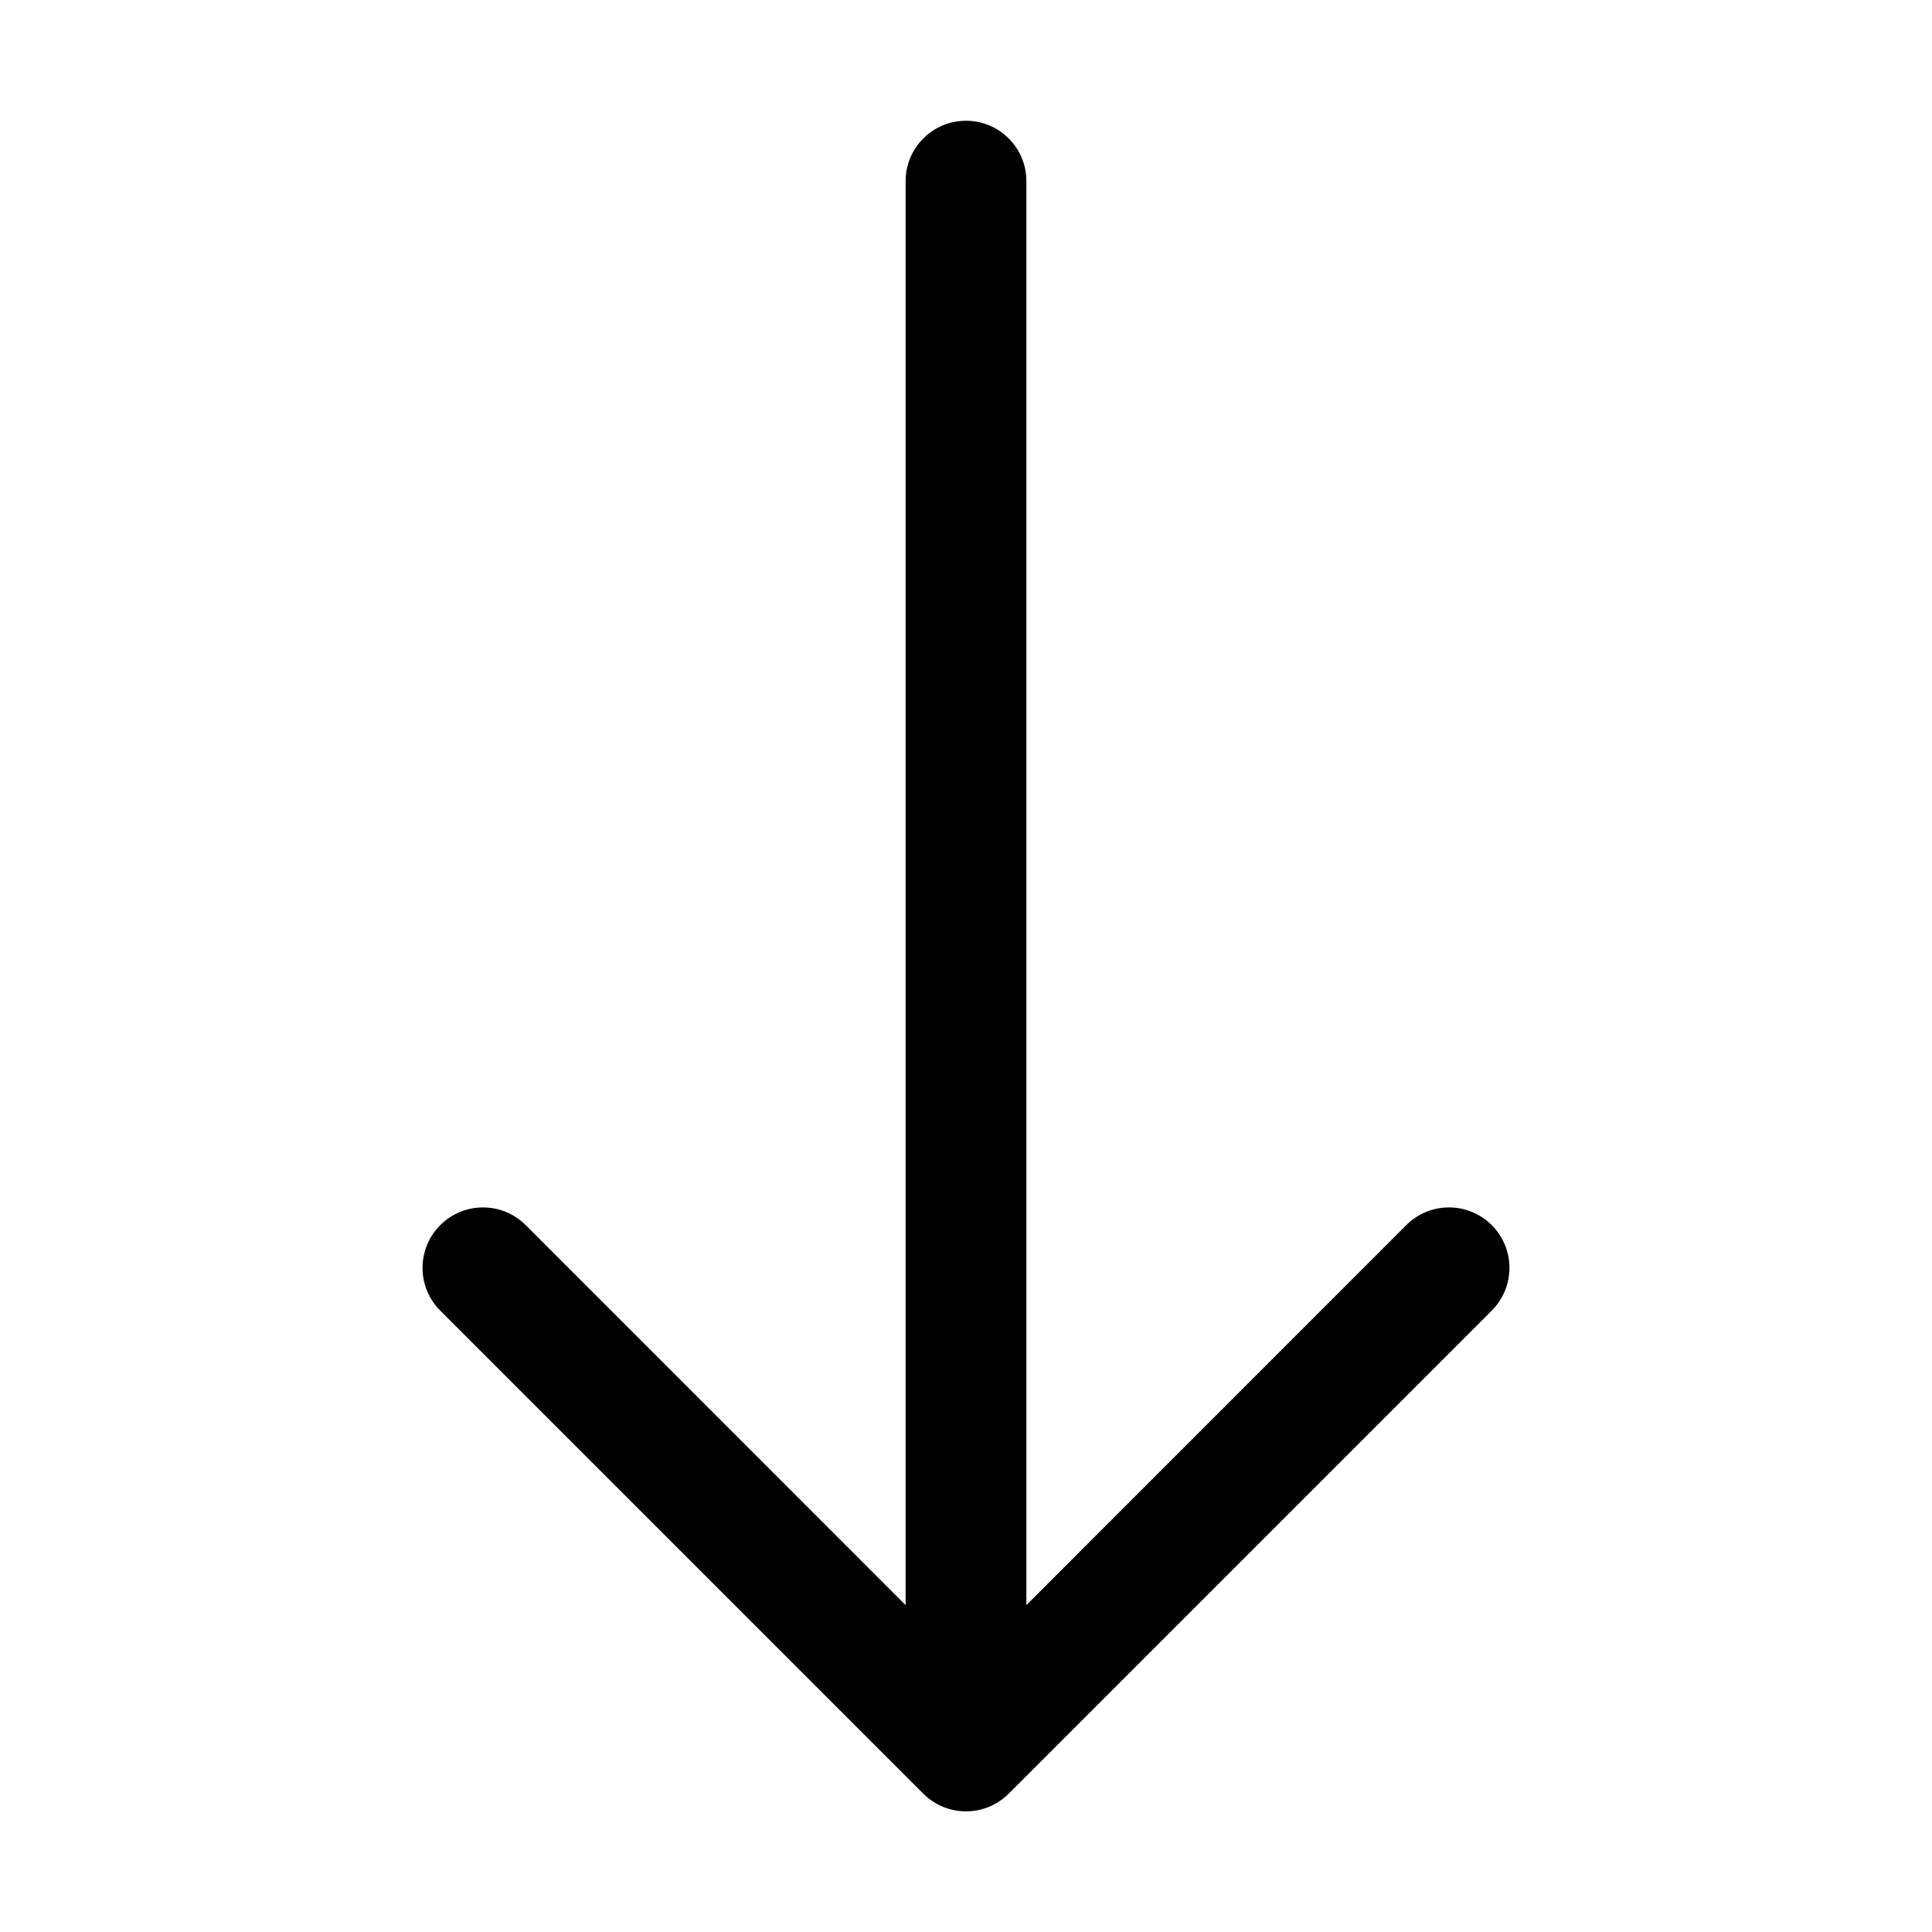
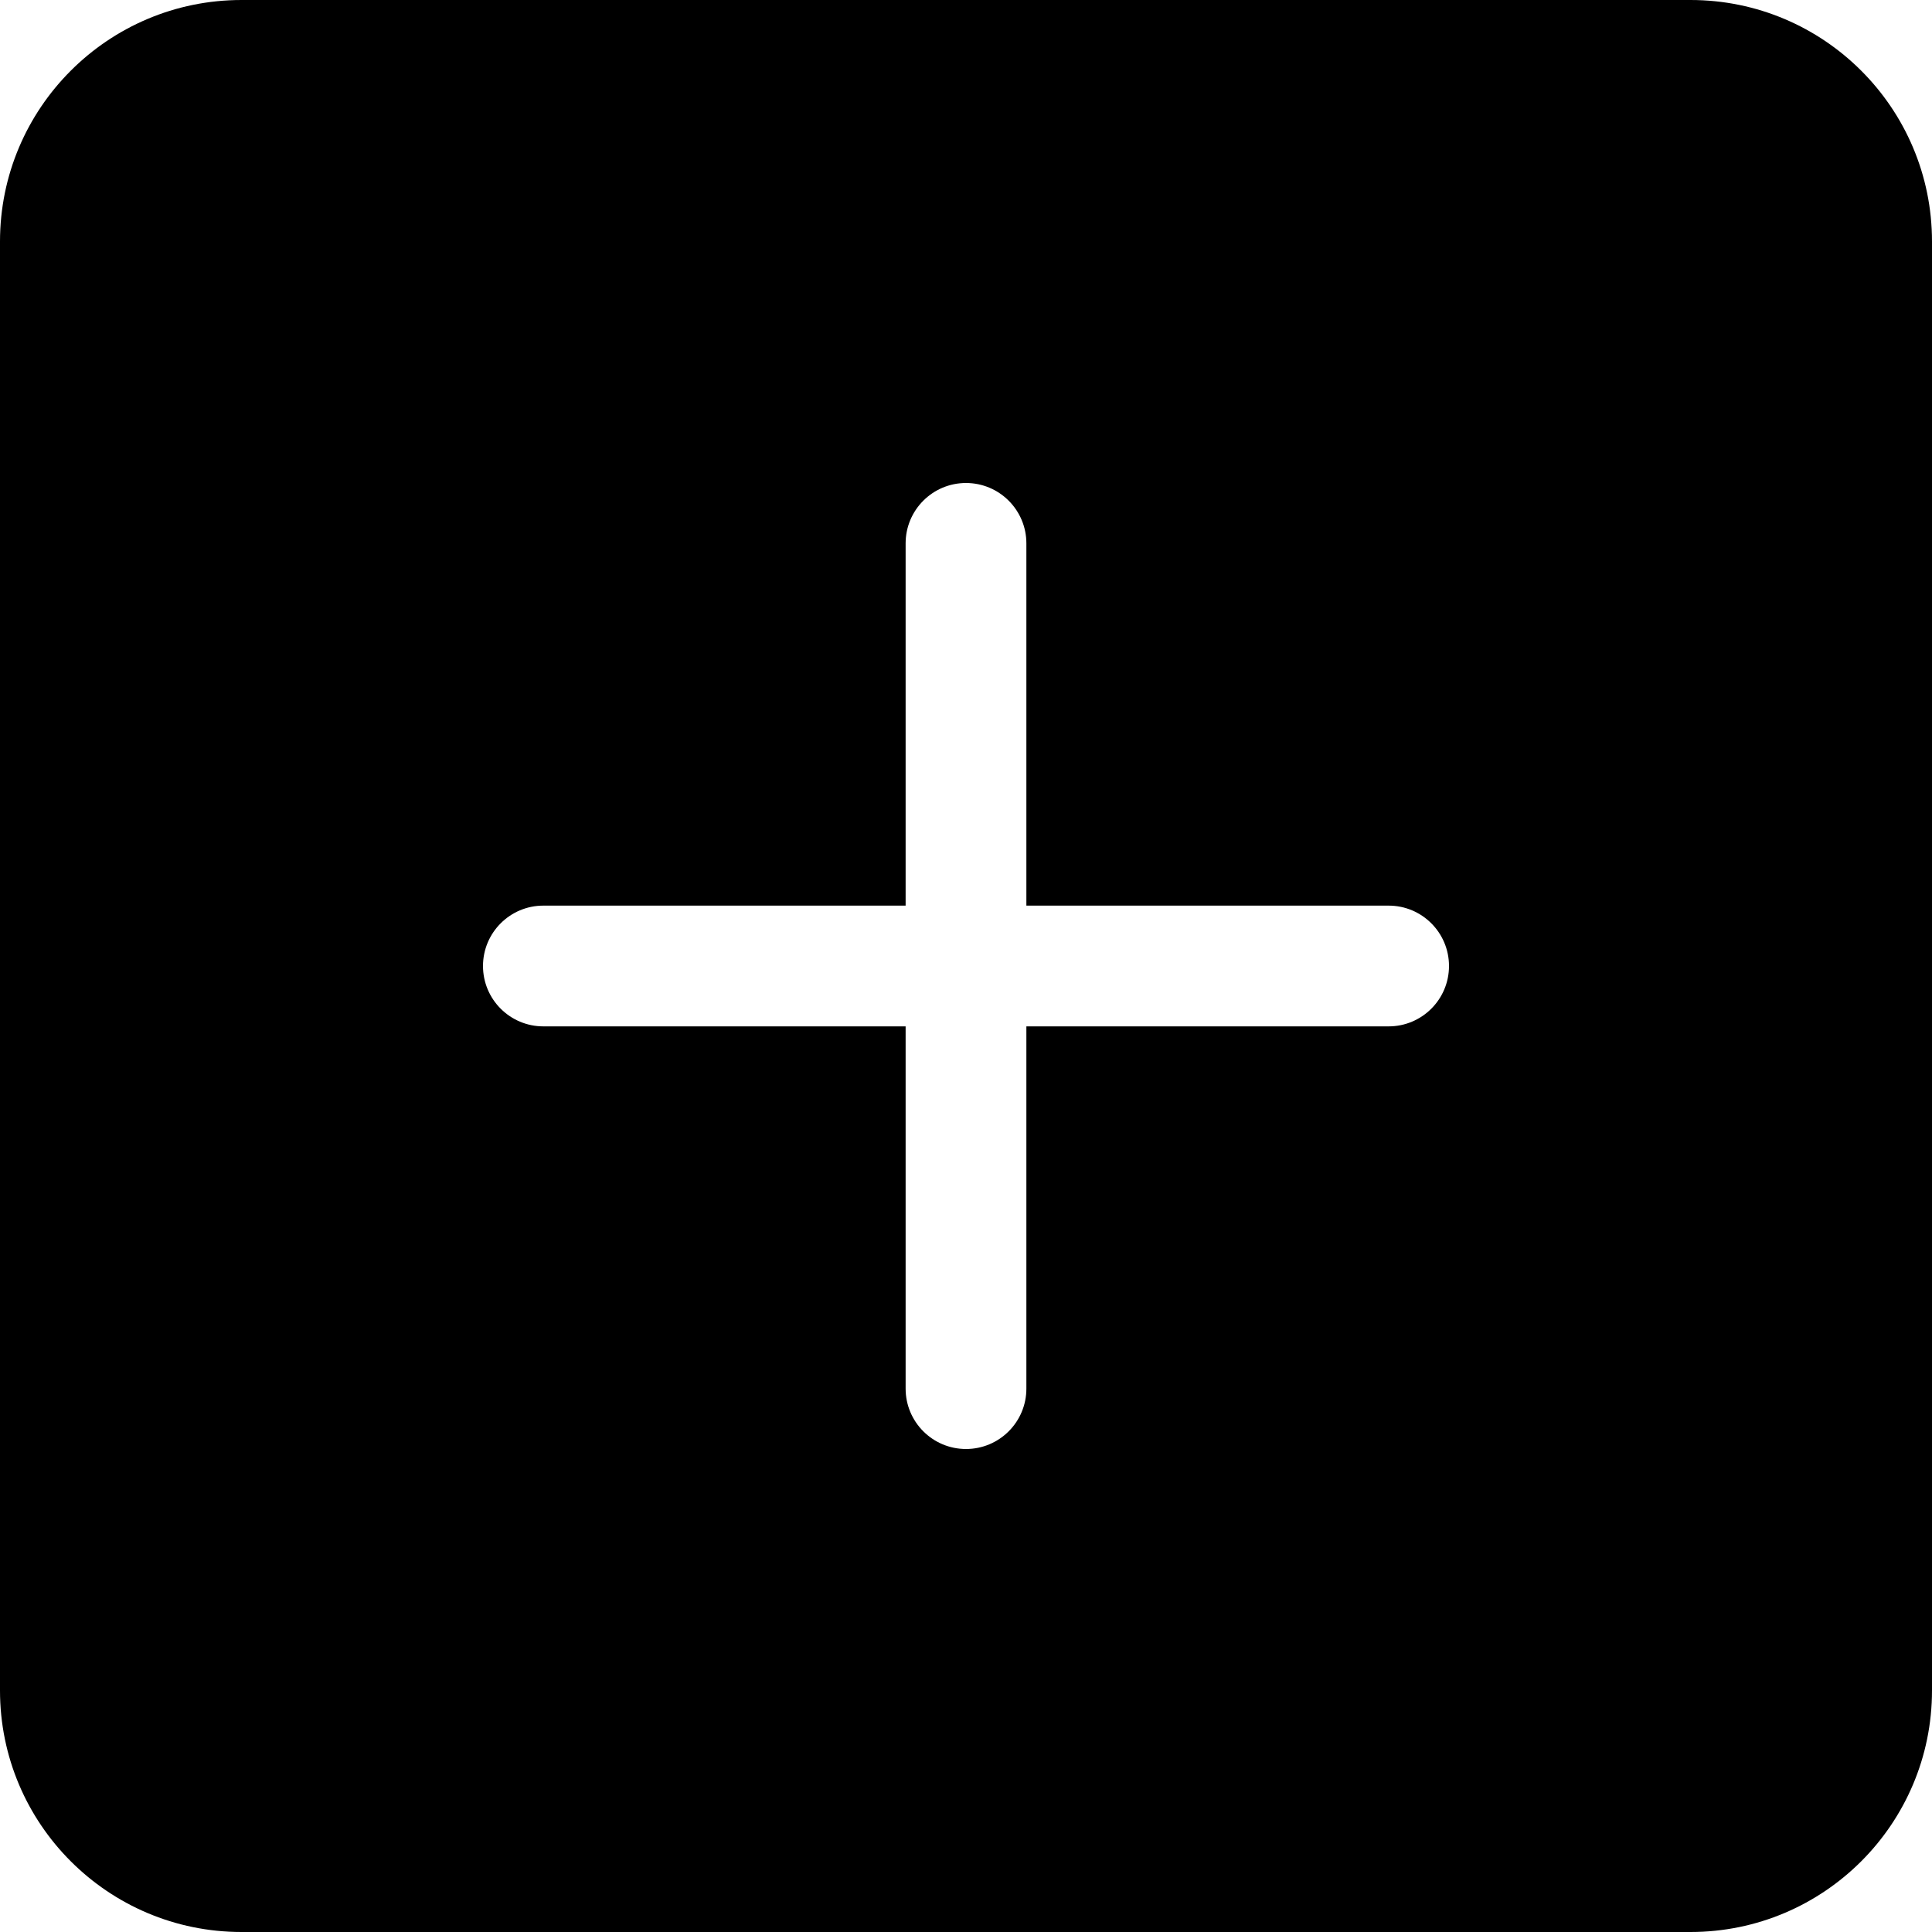
- <svg xmlns="http://www.w3.org/2000/svg" width="16" height="16" fill="currentColor" class="bi bi-arrow-down" viewBox="0 0 16 16">
-   <path fill-rule="evenodd" d="M8 1a.5.5 0 0 1 .5.5v11.793l3.146-3.147a.5.5 0 0 1 .708.708l-4 4a.5.5 0 0 1-.708 0l-4-4a.5.5 0 0 1 .708-.708L7.5 13.293V1.5A.5.5 0 0 1 8 1z" />
+ <svg xmlns="http://www.w3.org/2000/svg" width="16" height="16" fill="currentColor" class="bi bi-plus-square-fill" viewBox="0 0 16 16">
+   <path d="M2 0a2 2 0 0 0-2 2v12a2 2 0 0 0 2 2h12a2 2 0 0 0 2-2V2a2 2 0 0 0-2-2H2zm6.5 4.5v3h3a.5.5 0 0 1 0 1h-3v3a.5.5 0 0 1-1 0v-3h-3a.5.5 0 0 1 0-1h3v-3a.5.5 0 0 1 1 0z" />
</svg>
